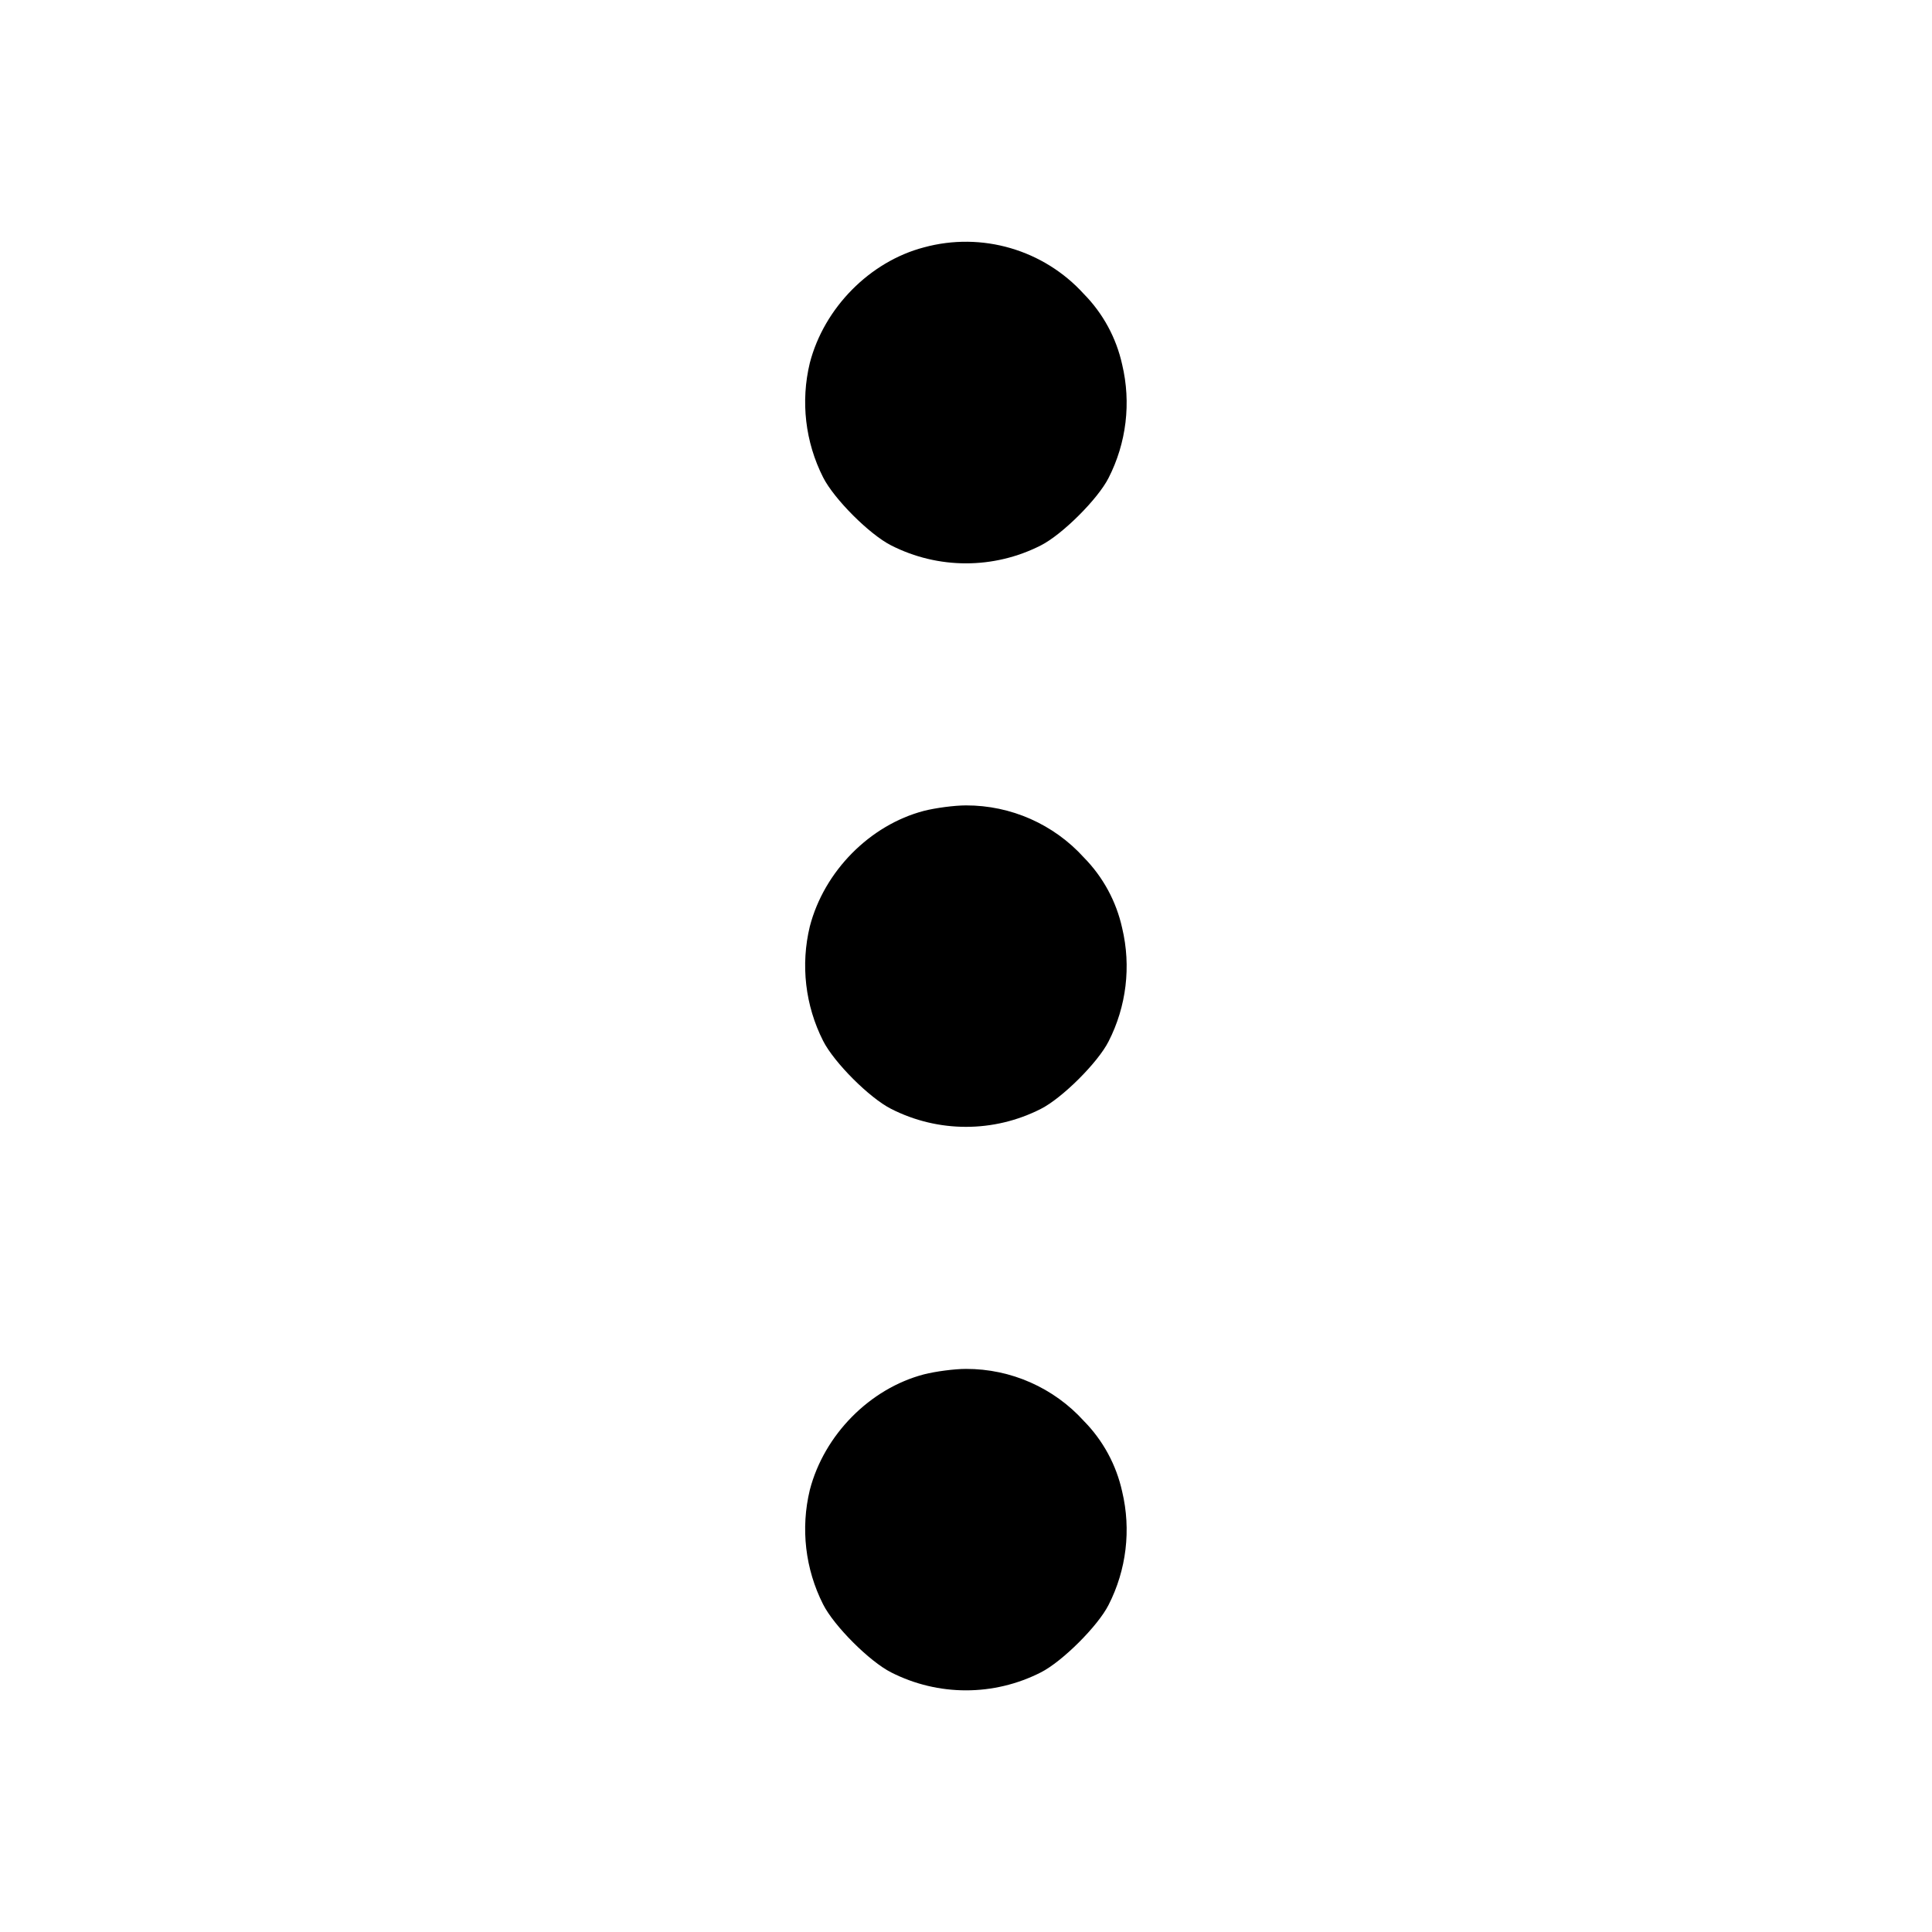
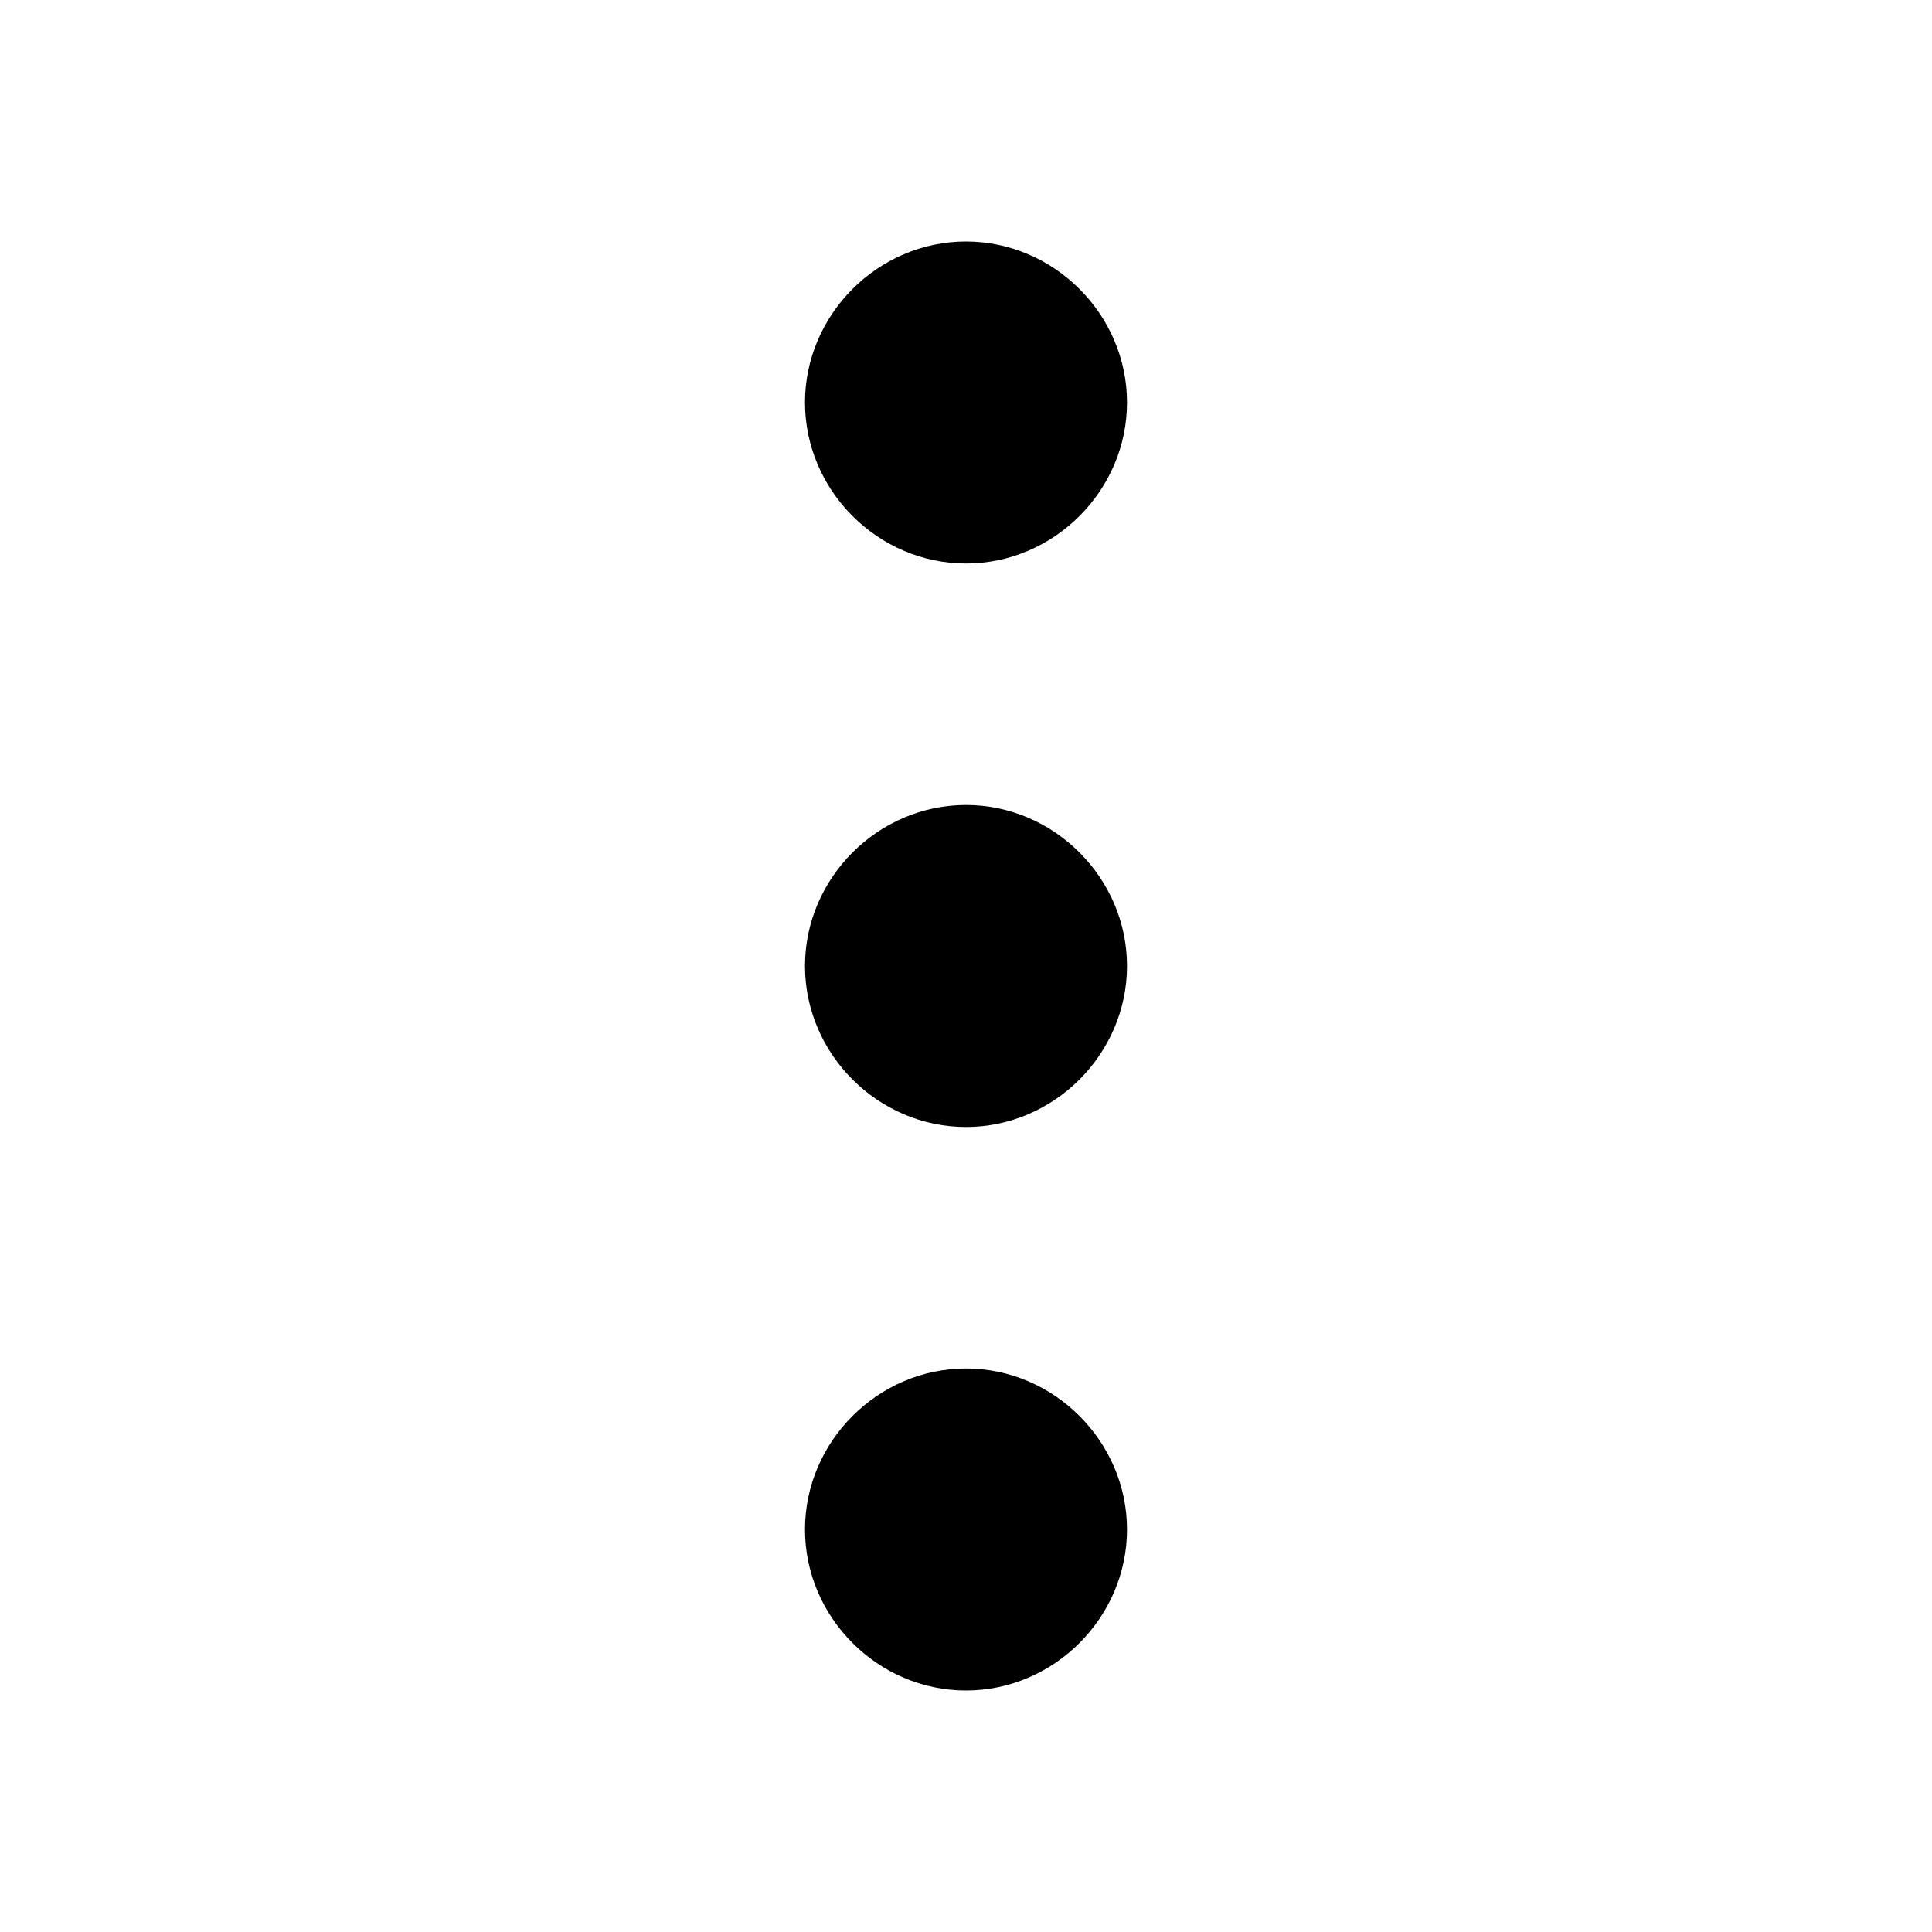
<svg xmlns="http://www.w3.org/2000/svg" viewBox="0 0 24 24">
-   <path d="M11.477 3.073c-.671.176-1.239.75-1.417 1.435a2.07 2.07 0 0 0 .165 1.422c.136.269.576.709.845.845a2.05 2.05 0 0 0 1.86 0c.266-.135.708-.575.841-.838a2.05 2.05 0 0 0 .169-1.408 1.8 1.8 0 0 0-.475-.876 1.98 1.98 0 0 0-1.988-.58m0 7c-.671.176-1.239.75-1.417 1.435a2.07 2.07 0 0 0 .165 1.422c.136.269.576.709.845.845a2.05 2.05 0 0 0 1.86 0c.266-.135.708-.575.841-.838a2.05 2.05 0 0 0 .169-1.408 1.8 1.8 0 0 0-.475-.876A1.97 1.97 0 0 0 12 10.005c-.143 0-.378.031-.523.068m0 7c-.671.176-1.239.75-1.417 1.435a2.07 2.07 0 0 0 .165 1.422c.136.269.576.709.845.845a2.05 2.05 0 0 0 1.86 0c.266-.135.708-.575.841-.838a2.05 2.05 0 0 0 .169-1.408 1.8 1.8 0 0 0-.475-.876A1.97 1.97 0 0 0 12 17.005c-.143 0-.378.031-.523.068" />
+   <path d="M12 3c-1.093 0-2 .907-2 2s.907 2 2 2 2-.907 2-2-.907-2-2-2m0 7c-1.093 0-2 .907-2 2s.907 2 2 2 2-.907 2-2-.907-2-2-2m0 7c-1.093 0-2 .907-2 2s.907 2 2 2 2-.907 2-2-.907-2-2-2" />
</svg>
